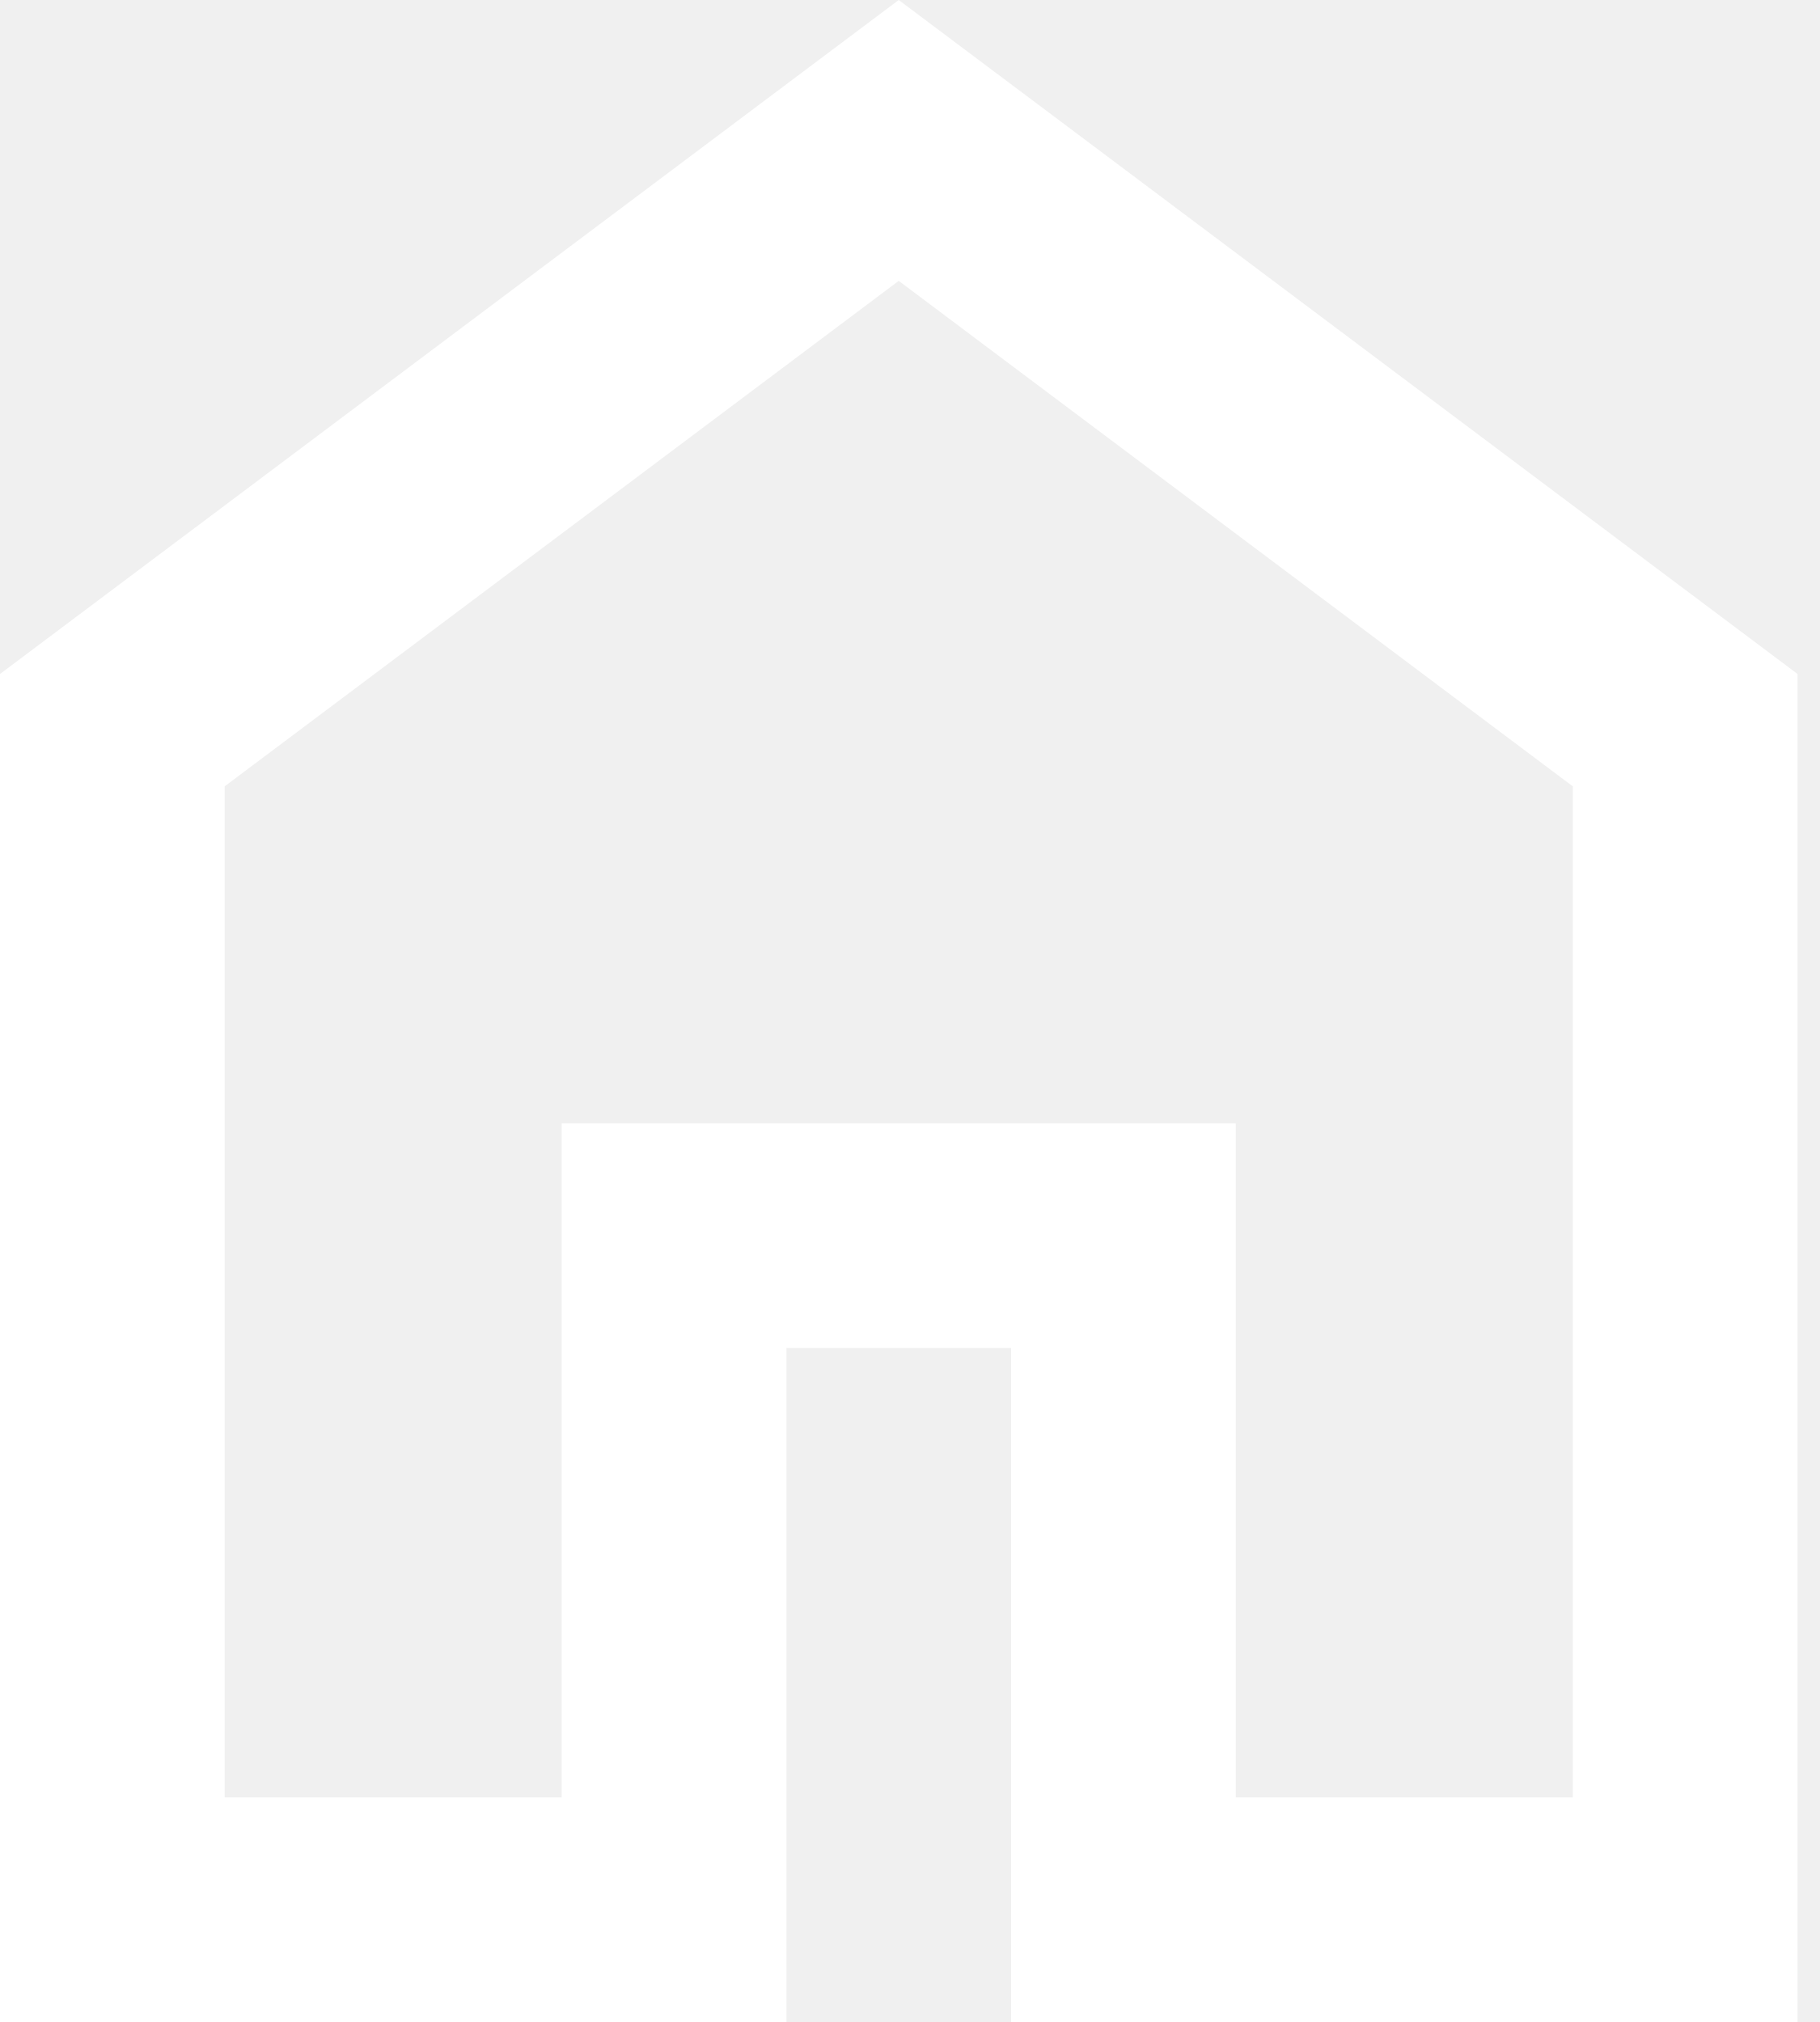
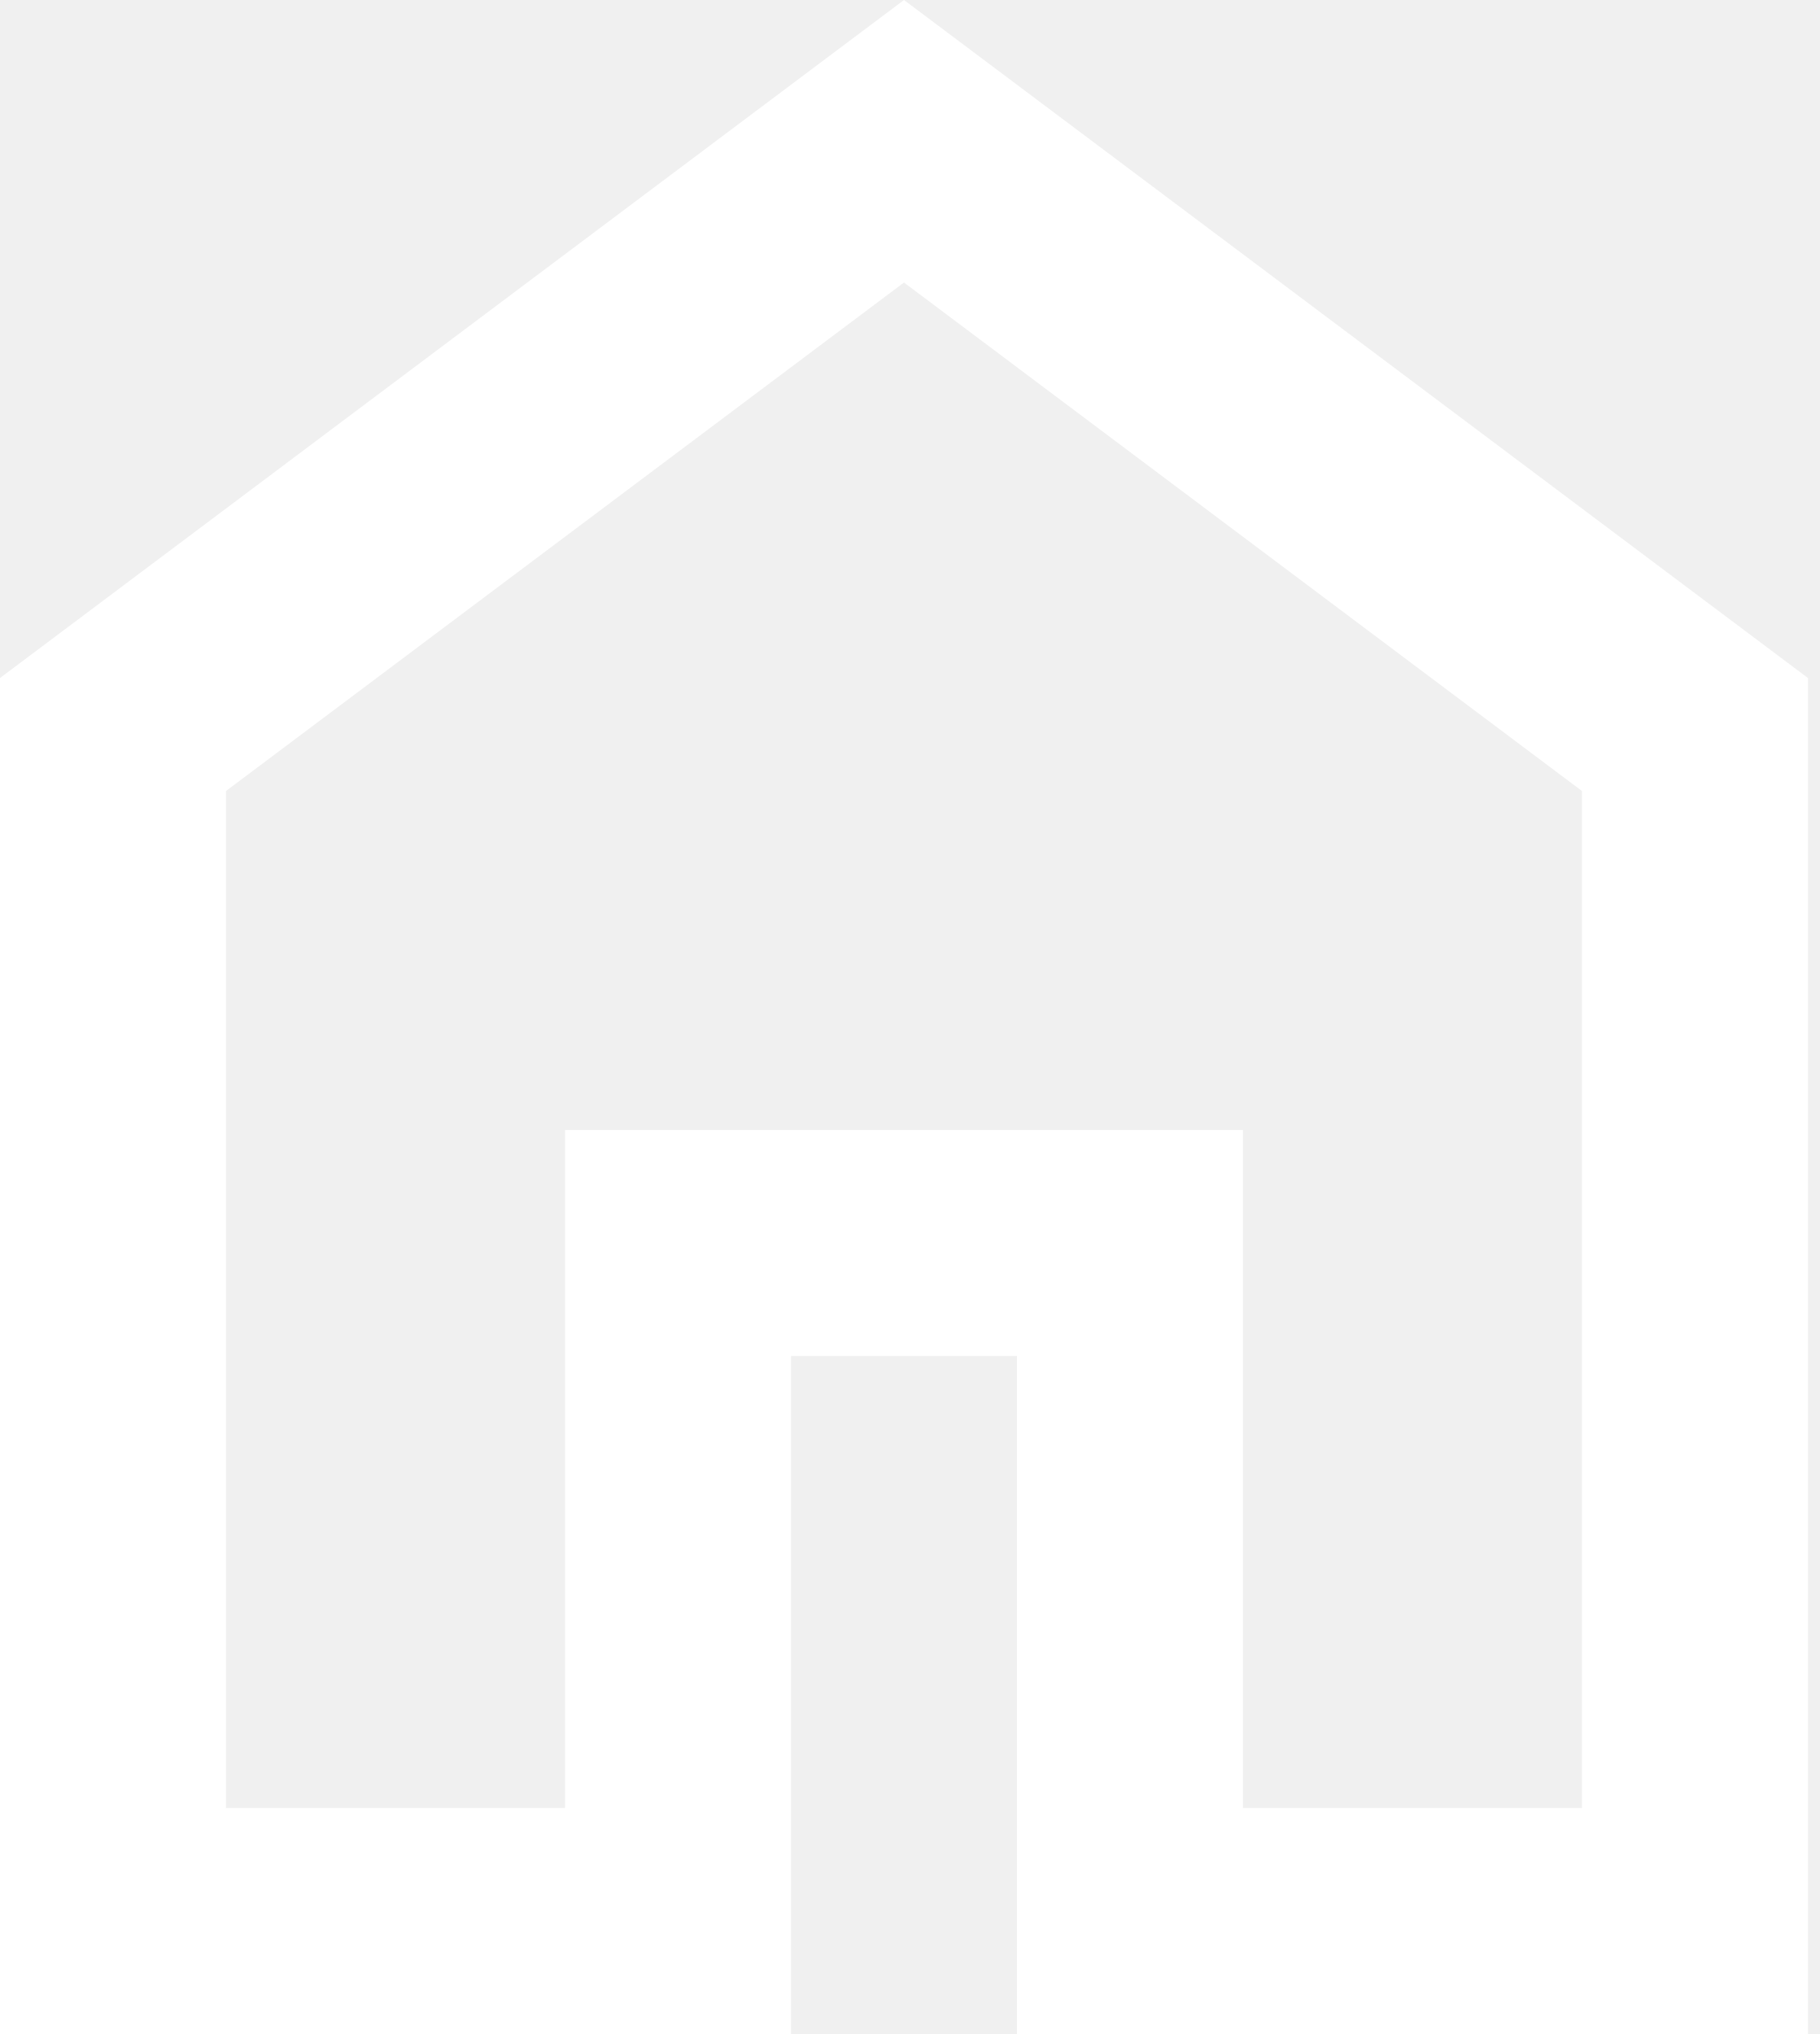
- <svg xmlns="http://www.w3.org/2000/svg" width="27" height="30" viewBox="0 0 27 30" fill="none">
-   <mask id="mask0_10_434" style="mask-type:alpha" maskUnits="userSpaceOnUse" x="-7" y="-5" width="41" height="40">
-     <rect x="-6.667" y="-5" width="40" height="40" fill="white" />
+ <svg xmlns="http://www.w3.org/2000/svg" width="34" height="38" viewBox="0 0 34 38" fill="none">
+   <mask id="mask0_7_300" style="mask-type:alpha" maskUnits="userSpaceOnUse" x="-9" y="-7" width="52" height="52">
+     <rect x="-8.444" y="-6.333" width="50.667" height="50.667" fill="white" />
  </mask>
-   <g mask="url(#mask0_10_434)">
-     <path d="M3.333 26.667H8.333V16.667H18.333V26.667H23.333V11.667L13.333 4.167L3.333 11.667V26.667ZM0 30V10L13.333 0L26.667 10V30H15V20H11.667V30H0Z" fill="white" />
+   <g mask="url(#mask0_7_300)">
+     <path d="M4.222 33.778H10.556V21.111H23.222V33.778H29.556V14.778L16.889 5.278L4.222 14.778V33.778ZM0 38V12.667L16.889 0L33.778 12.667V38H19V25.333H14.778V38H0Z" fill="white" />
  </g>
</svg>
